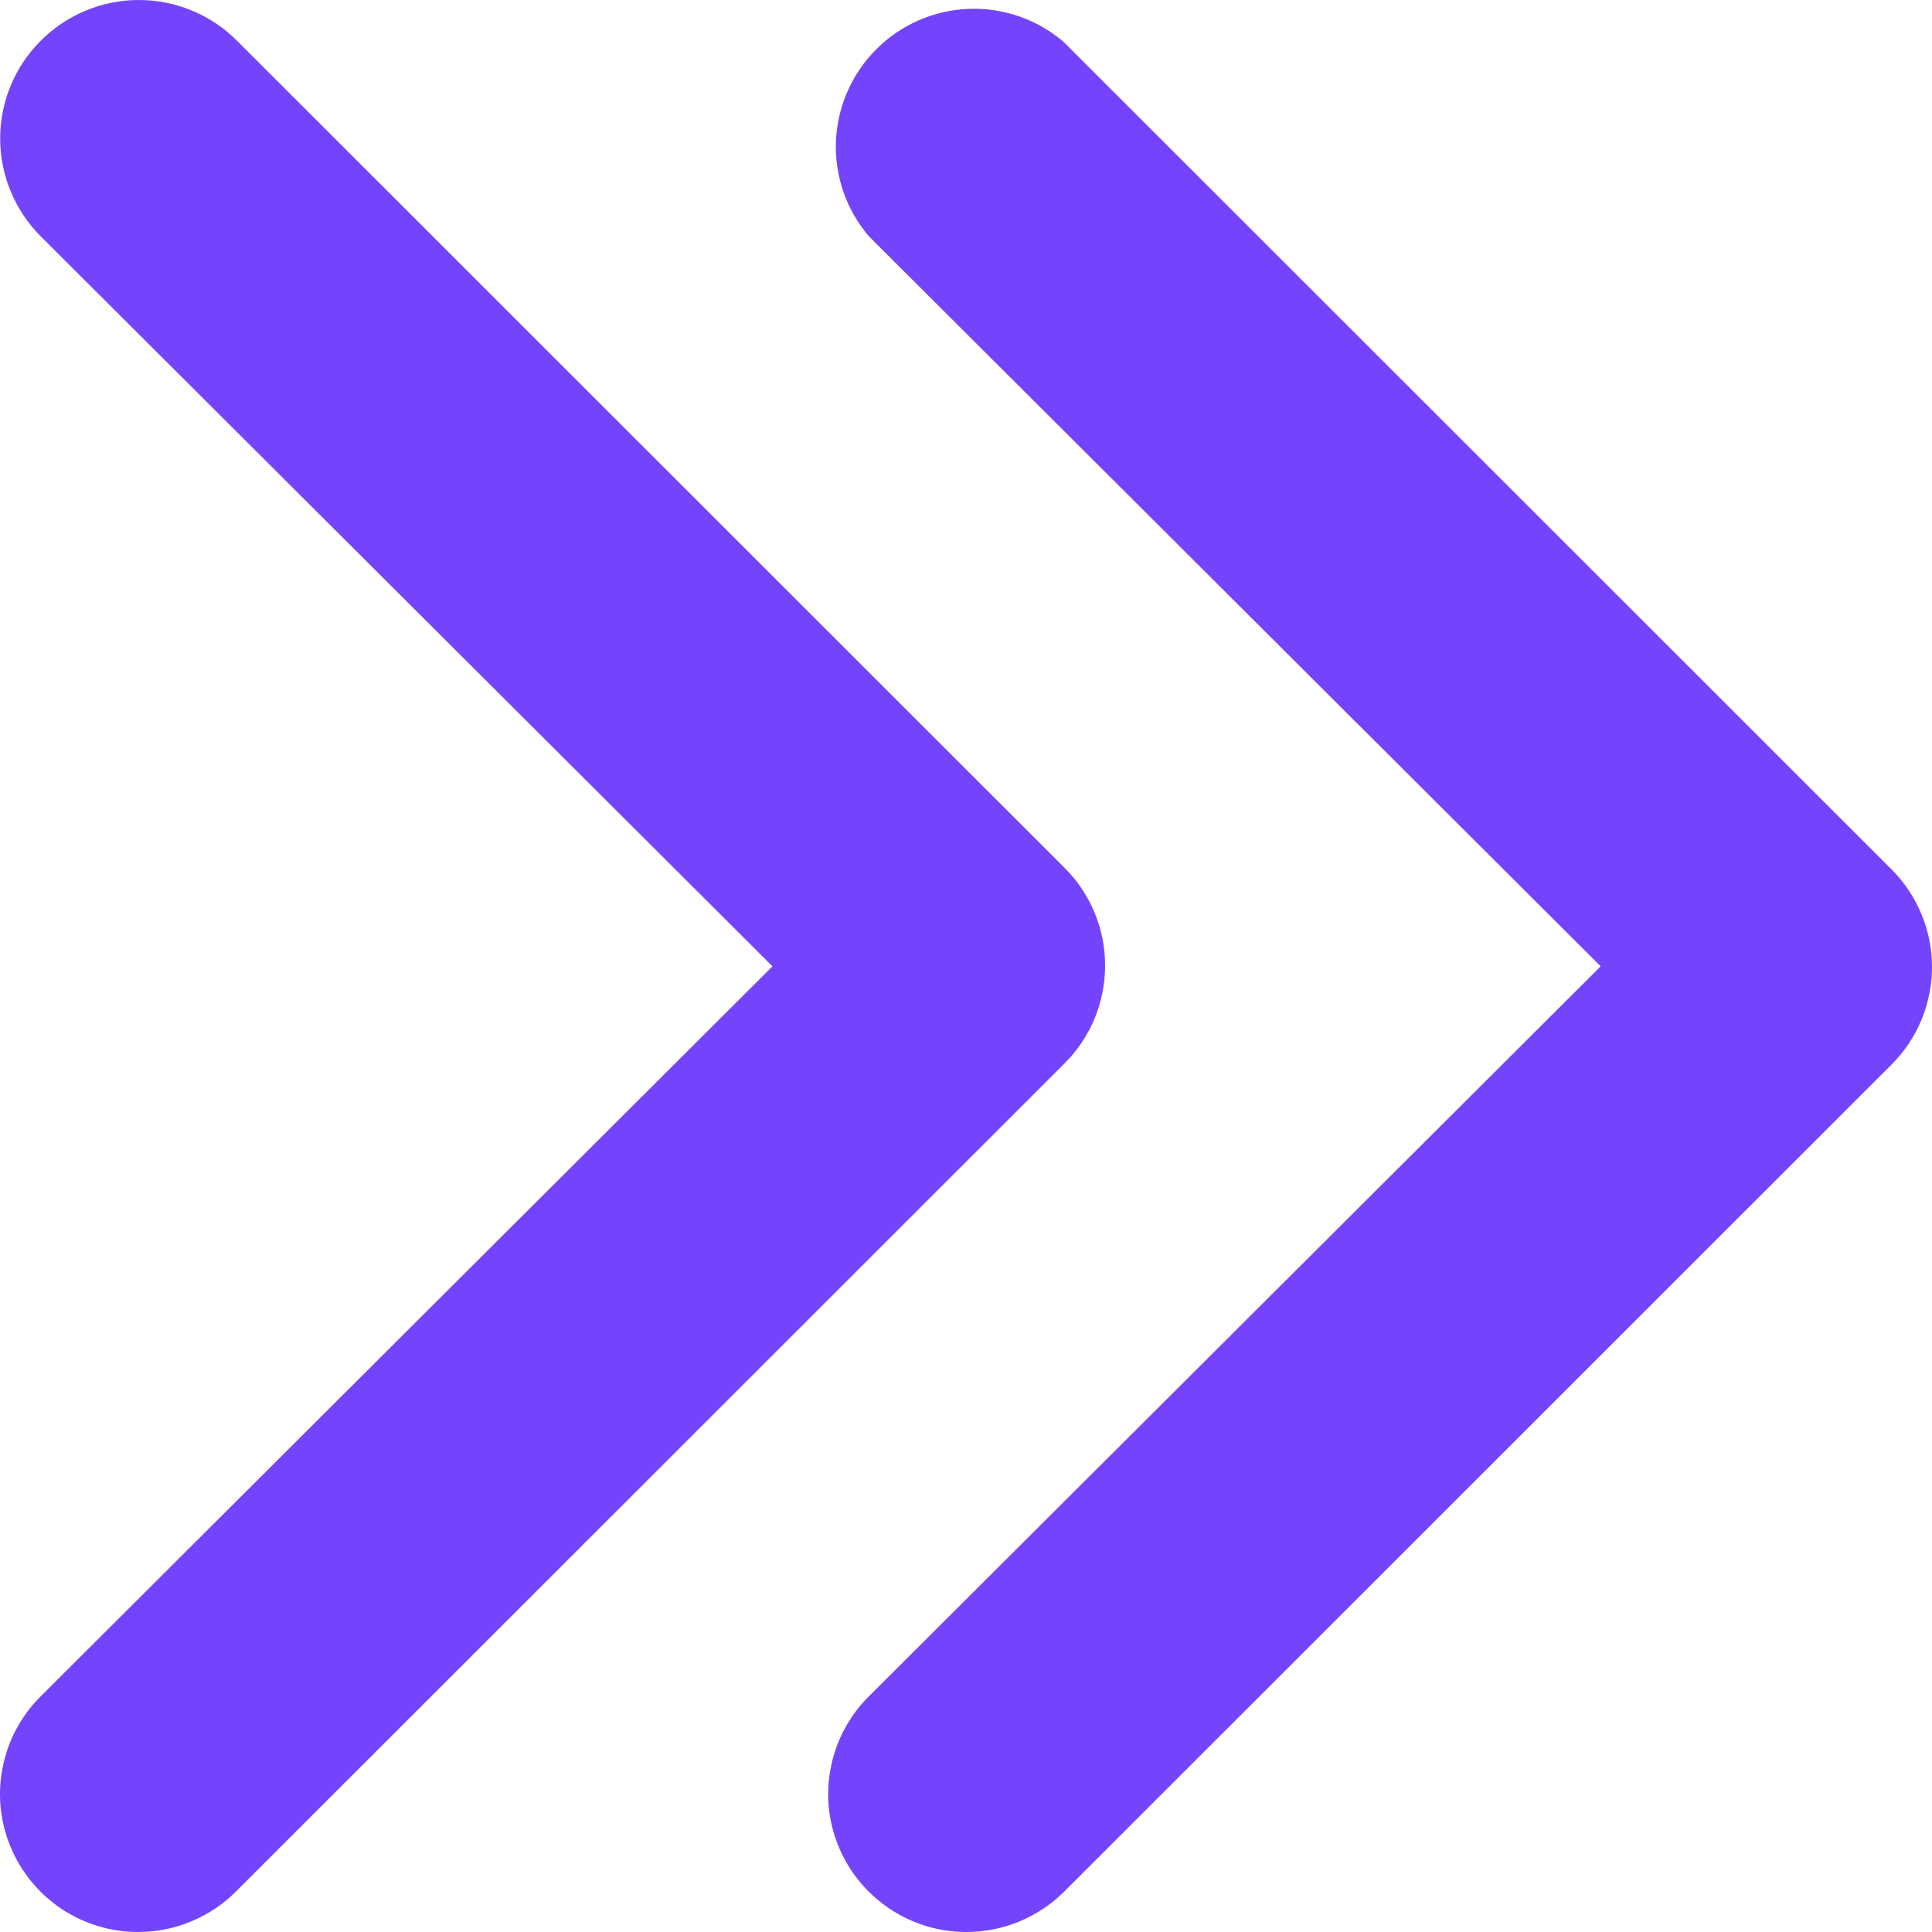
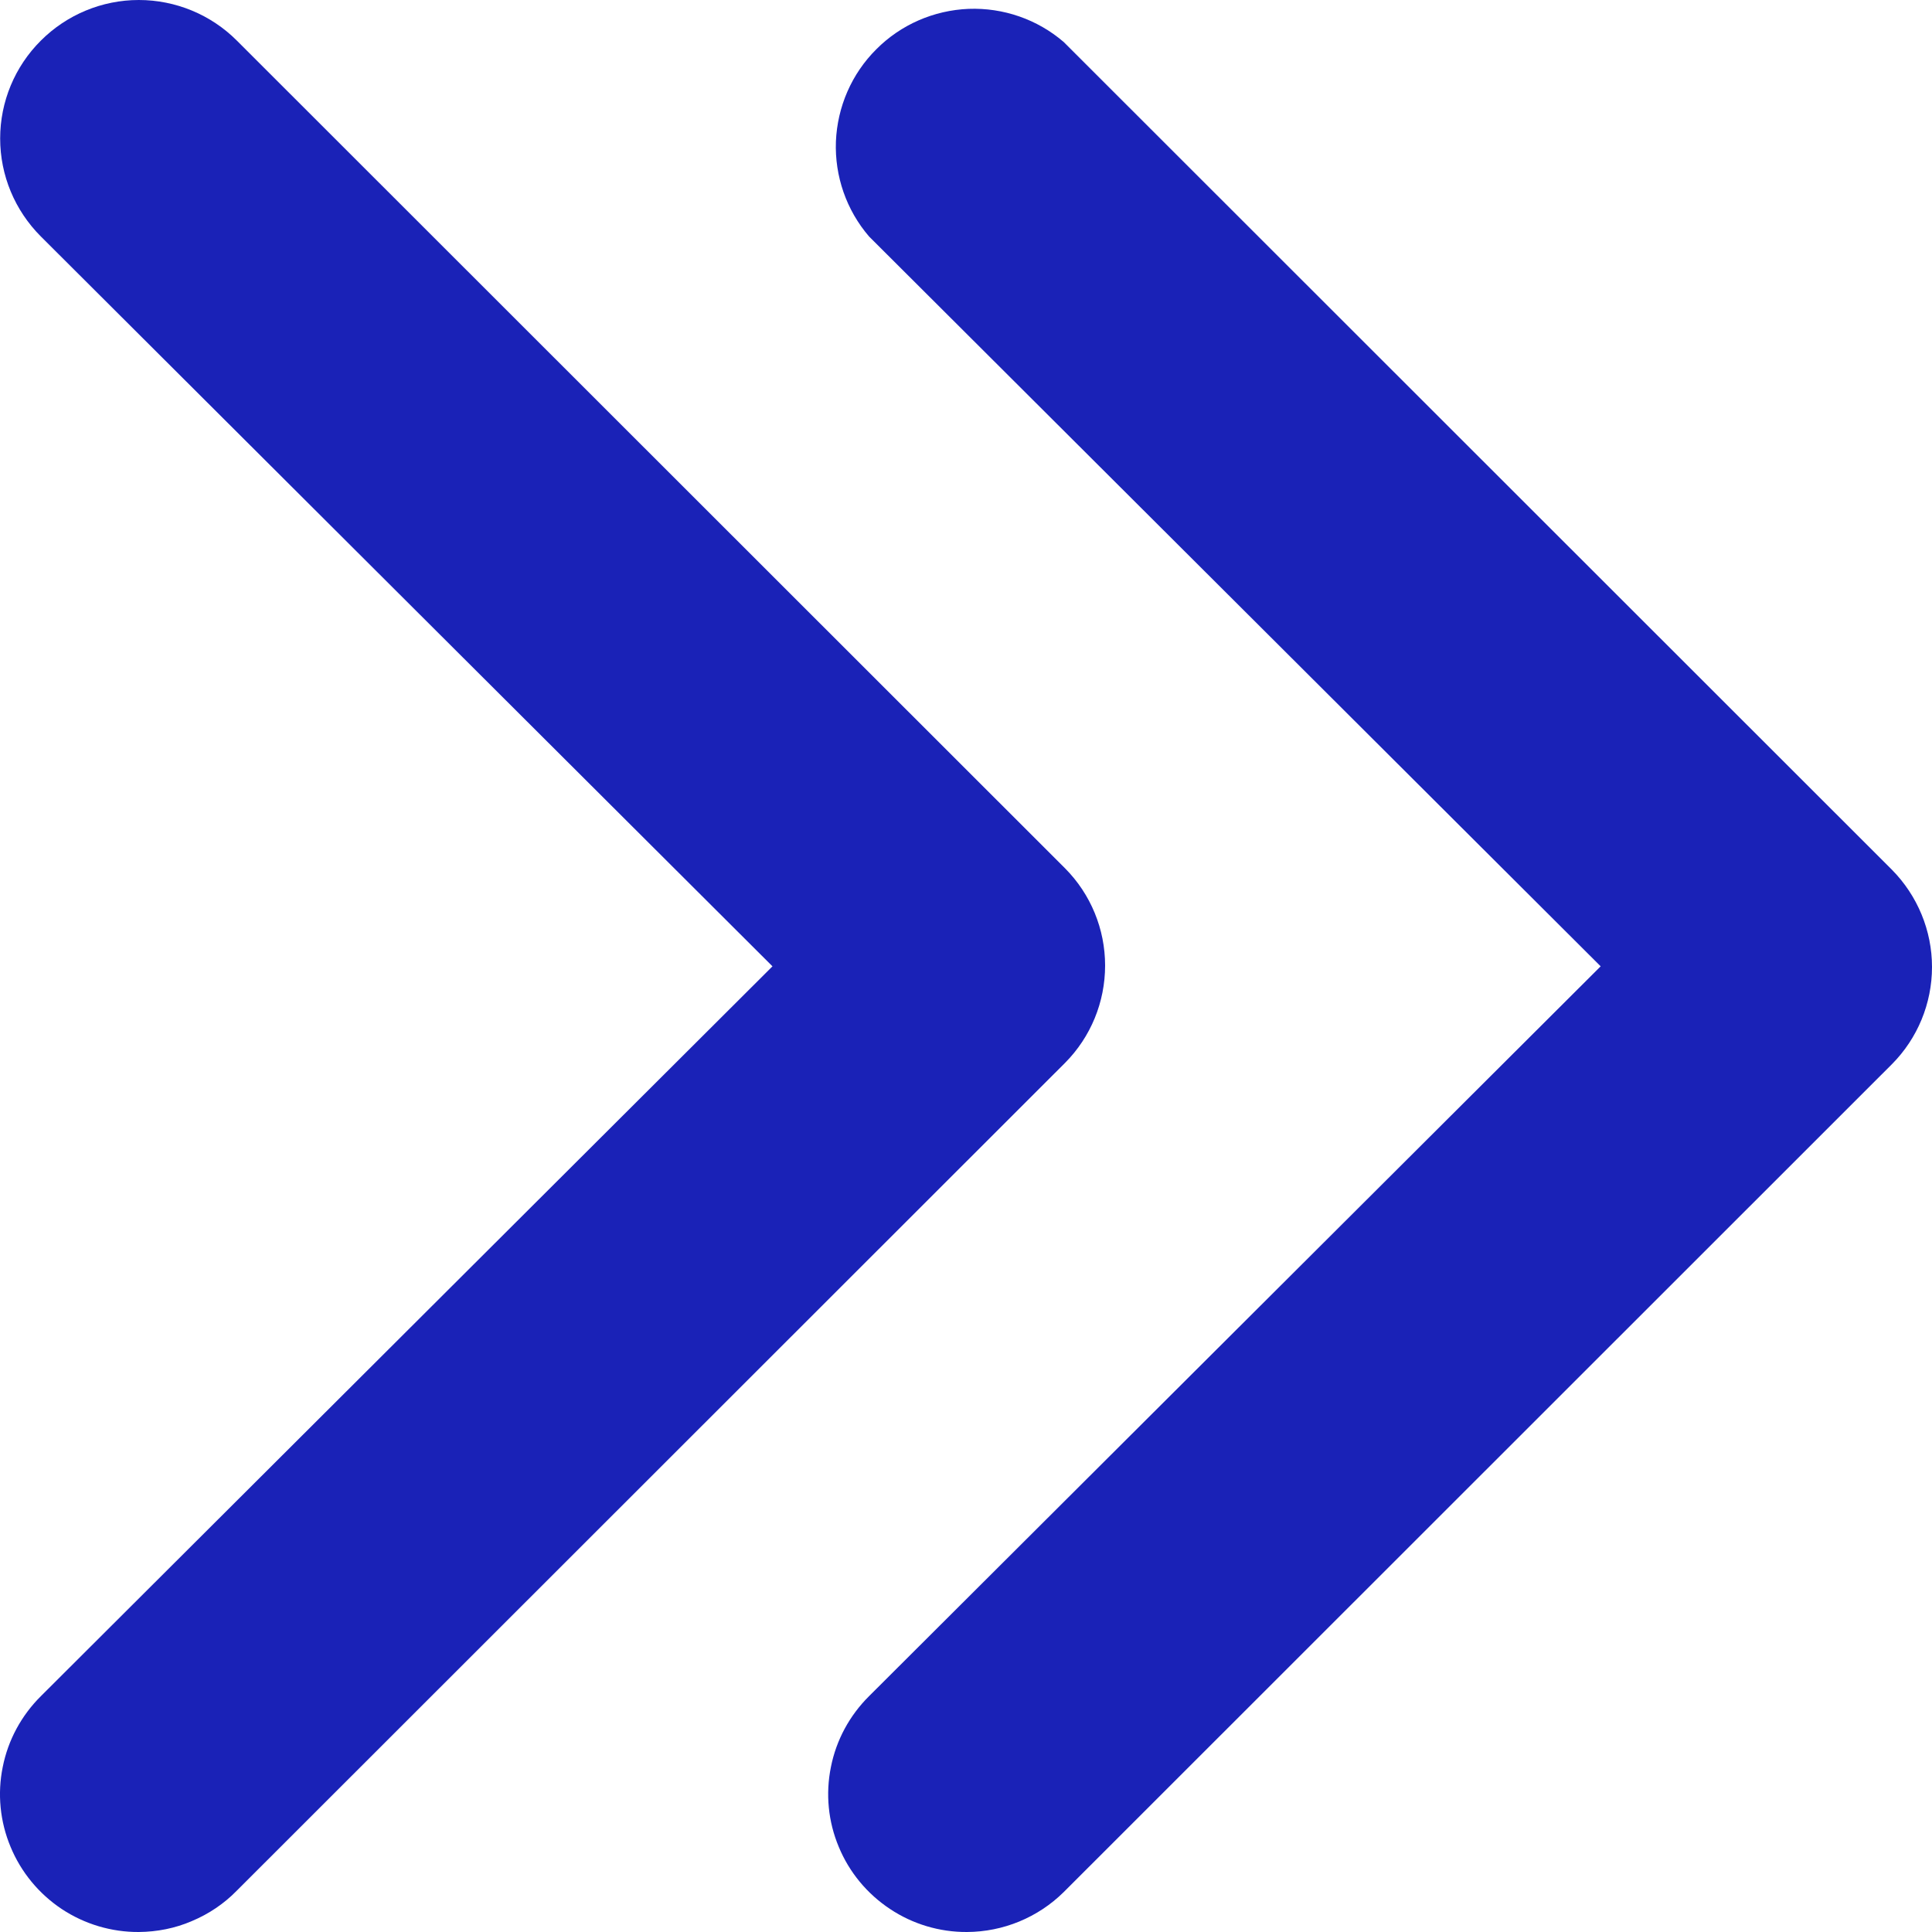
<svg xmlns="http://www.w3.org/2000/svg" width="12" height="12" viewBox="0 0 12 12" fill="none">
-   <path d="M6.006 12C5.836 12.001 5.669 11.951 5.528 11.857C5.386 11.763 5.275 11.629 5.21 11.472C5.144 11.315 5.127 11.142 5.161 10.975C5.194 10.808 5.277 10.655 5.398 10.535L9.942 6.002L5.398 1.469C5.257 1.305 5.184 1.094 5.192 0.879C5.201 0.663 5.29 0.458 5.443 0.306C5.595 0.153 5.8 0.064 6.016 0.055C6.232 0.047 6.443 0.12 6.607 0.261L11.751 5.402C11.91 5.563 12 5.78 12 6.006C12 6.233 11.91 6.45 11.751 6.61L6.607 11.752C6.447 11.91 6.231 11.999 6.006 12Z" fill="#7444FD" />
-   <path d="M0.862 12C0.692 12.001 0.525 11.951 0.383 11.857C0.242 11.763 0.131 11.629 0.066 11.472C0 11.315 -0.017 11.141 0.017 10.975C0.05 10.808 0.133 10.655 0.254 10.535L4.798 6.002L0.254 1.469C0.092 1.307 0.001 1.089 0.001 0.86C0.001 0.632 0.092 0.413 0.254 0.252C0.415 0.091 0.634 1.70016e-09 0.862 0C1.091 -1.70016e-09 1.31 0.091 1.471 0.252L6.615 5.393C6.775 5.554 6.864 5.771 6.864 5.997C6.864 6.224 6.775 6.441 6.615 6.602L1.471 11.743C1.392 11.824 1.297 11.888 1.192 11.932C1.088 11.977 0.976 11.999 0.862 12Z" fill="#7444FD" />
+   <path d="M6.006 12C5.836 12.001 5.669 11.951 5.528 11.857C5.386 11.763 5.275 11.629 5.21 11.472C5.144 11.315 5.127 11.142 5.161 10.975C5.194 10.808 5.277 10.655 5.398 10.535L9.942 6.002L5.398 1.469C5.257 1.305 5.184 1.094 5.192 0.879C5.201 0.663 5.29 0.458 5.443 0.306C5.595 0.153 5.8 0.064 6.016 0.055C6.232 0.047 6.443 0.12 6.607 0.261L11.751 5.402C11.91 5.563 12 5.78 12 6.006C12 6.233 11.91 6.45 11.751 6.61L6.607 11.752C6.447 11.91 6.231 11.999 6.006 12Z" fill="#1a22b7" />
+   <path d="M0.862 12C0.692 12.001 0.525 11.951 0.383 11.857C0.242 11.763 0.131 11.629 0.066 11.472C0 11.315 -0.017 11.141 0.017 10.975C0.05 10.808 0.133 10.655 0.254 10.535L4.798 6.002L0.254 1.469C0.092 1.307 0.001 1.089 0.001 0.86C0.001 0.632 0.092 0.413 0.254 0.252C0.415 0.091 0.634 1.70016e-09 0.862 0C1.091 -1.70016e-09 1.31 0.091 1.471 0.252L6.615 5.393C6.775 5.554 6.864 5.771 6.864 5.997C6.864 6.224 6.775 6.441 6.615 6.602L1.471 11.743C1.392 11.824 1.297 11.888 1.192 11.932C1.088 11.977 0.976 11.999 0.862 12Z" fill="#1a22b7" />
</svg>
